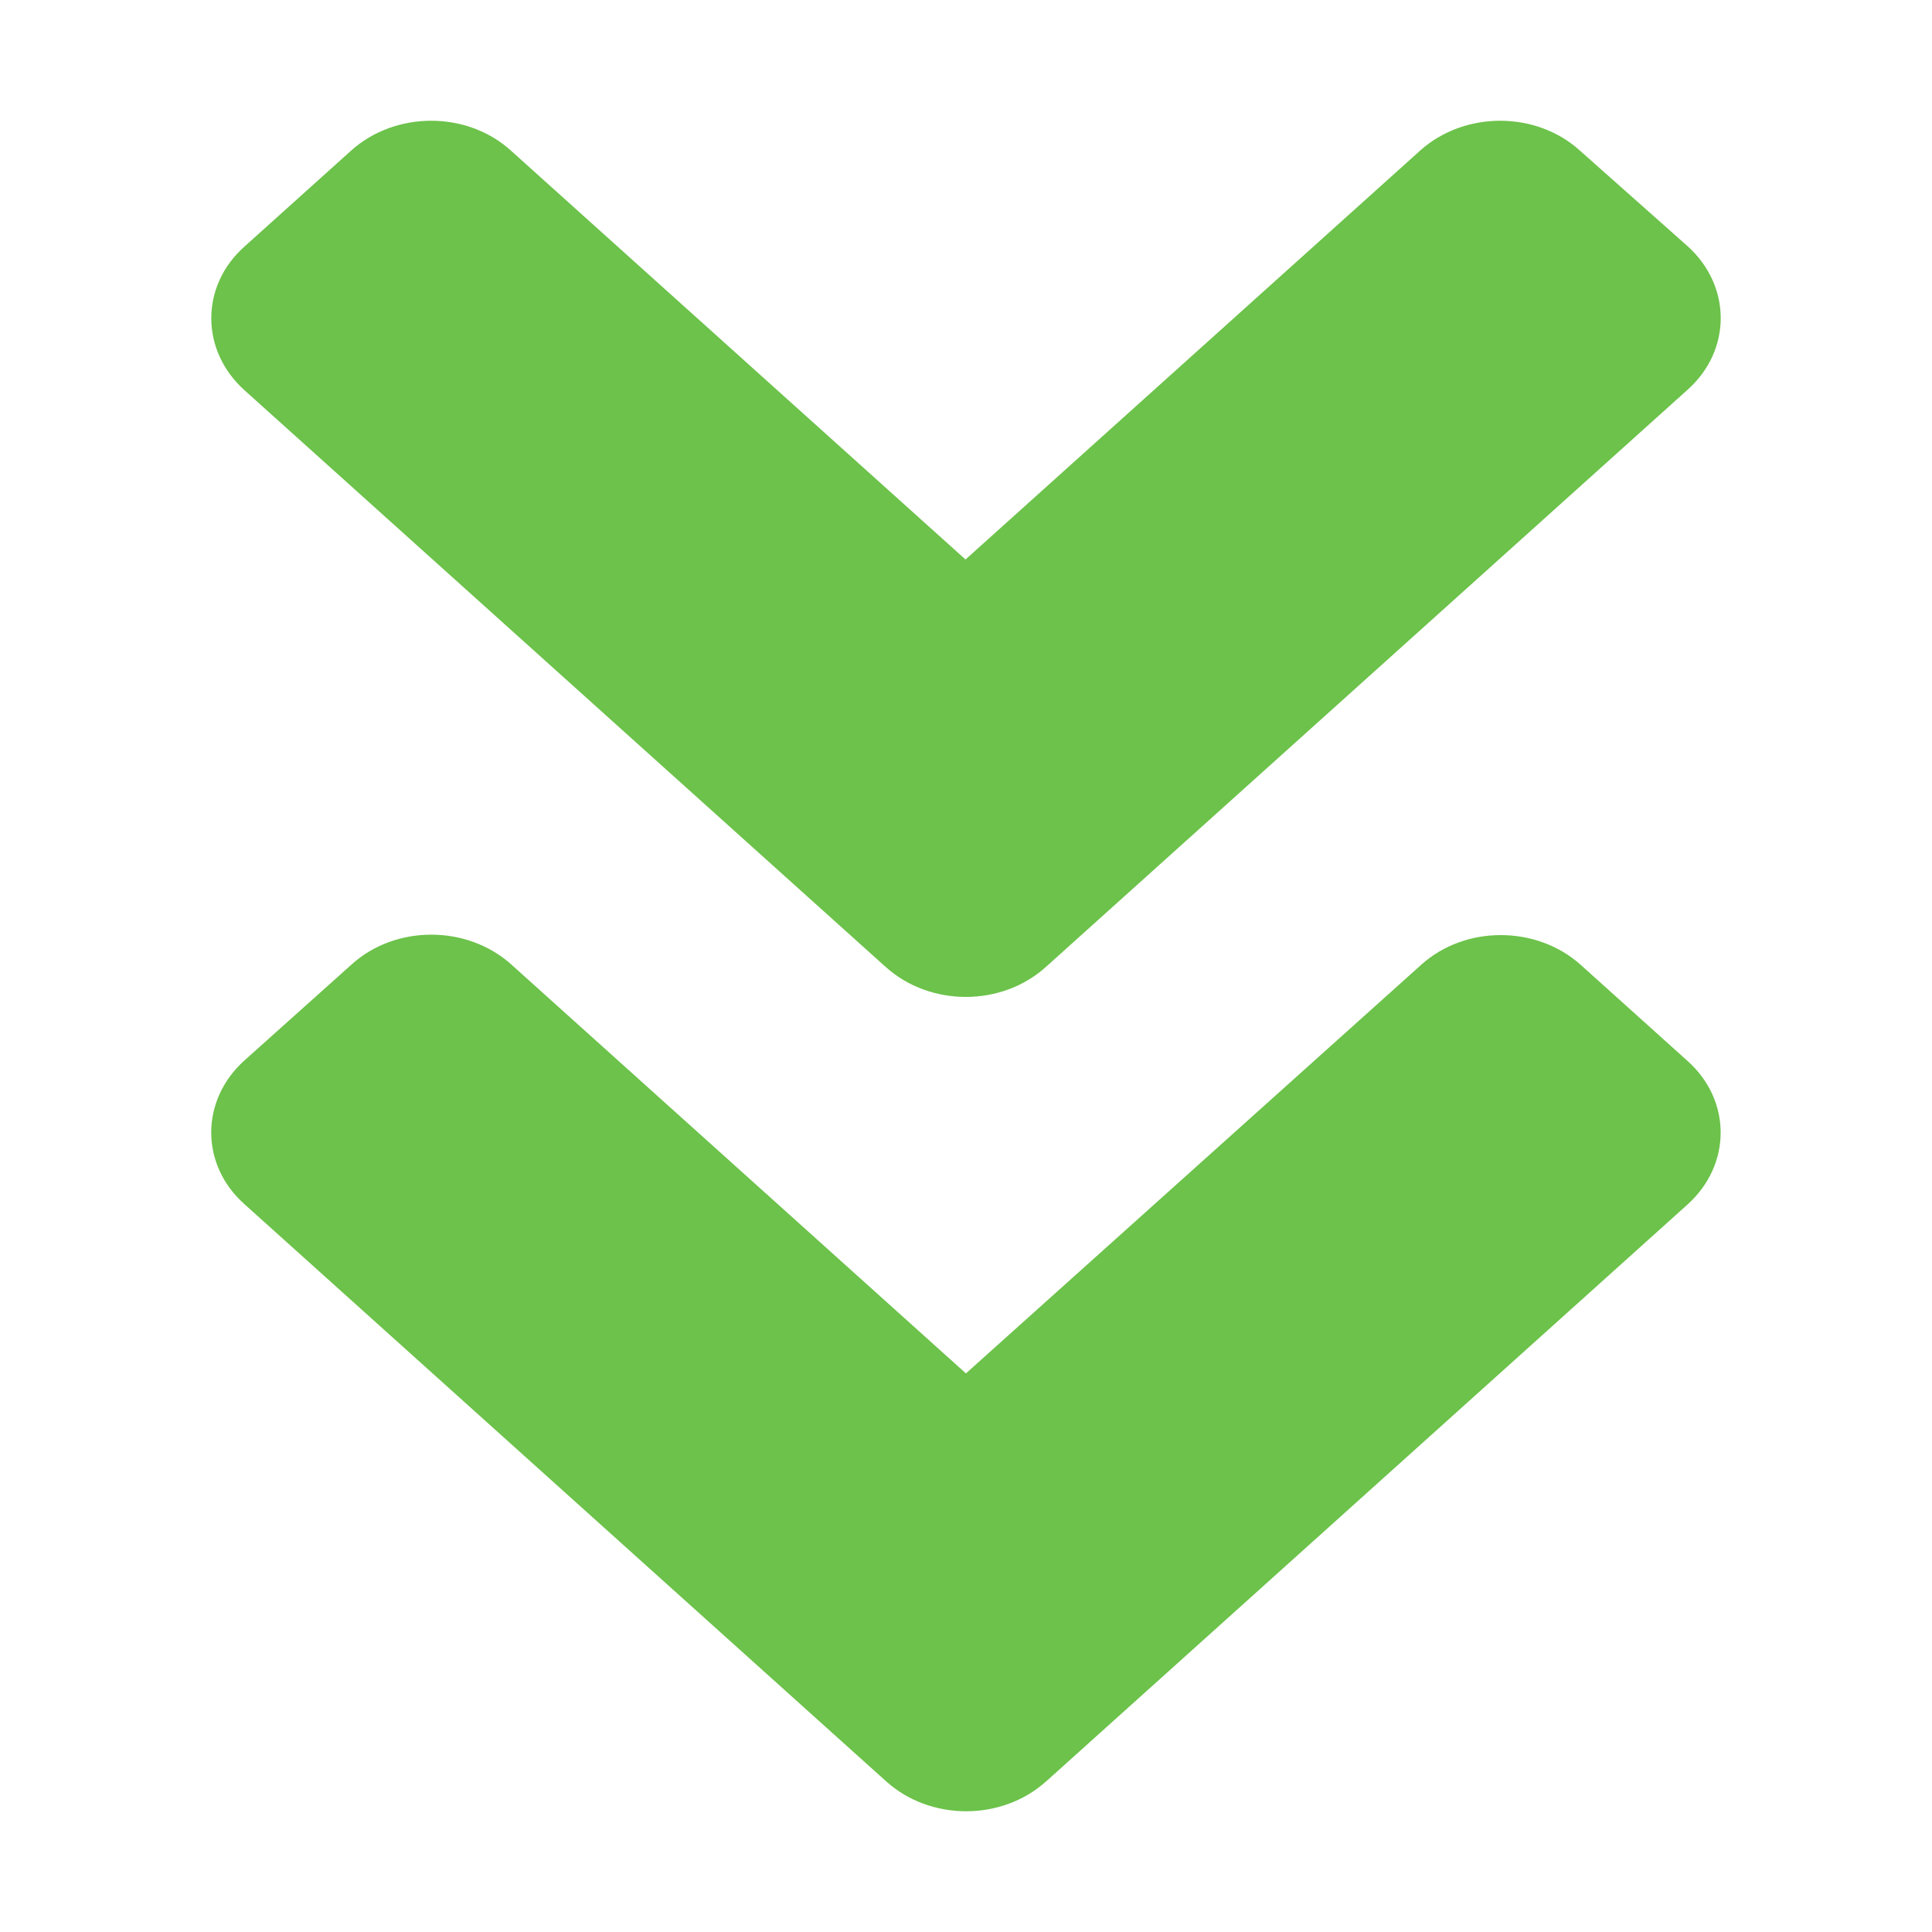
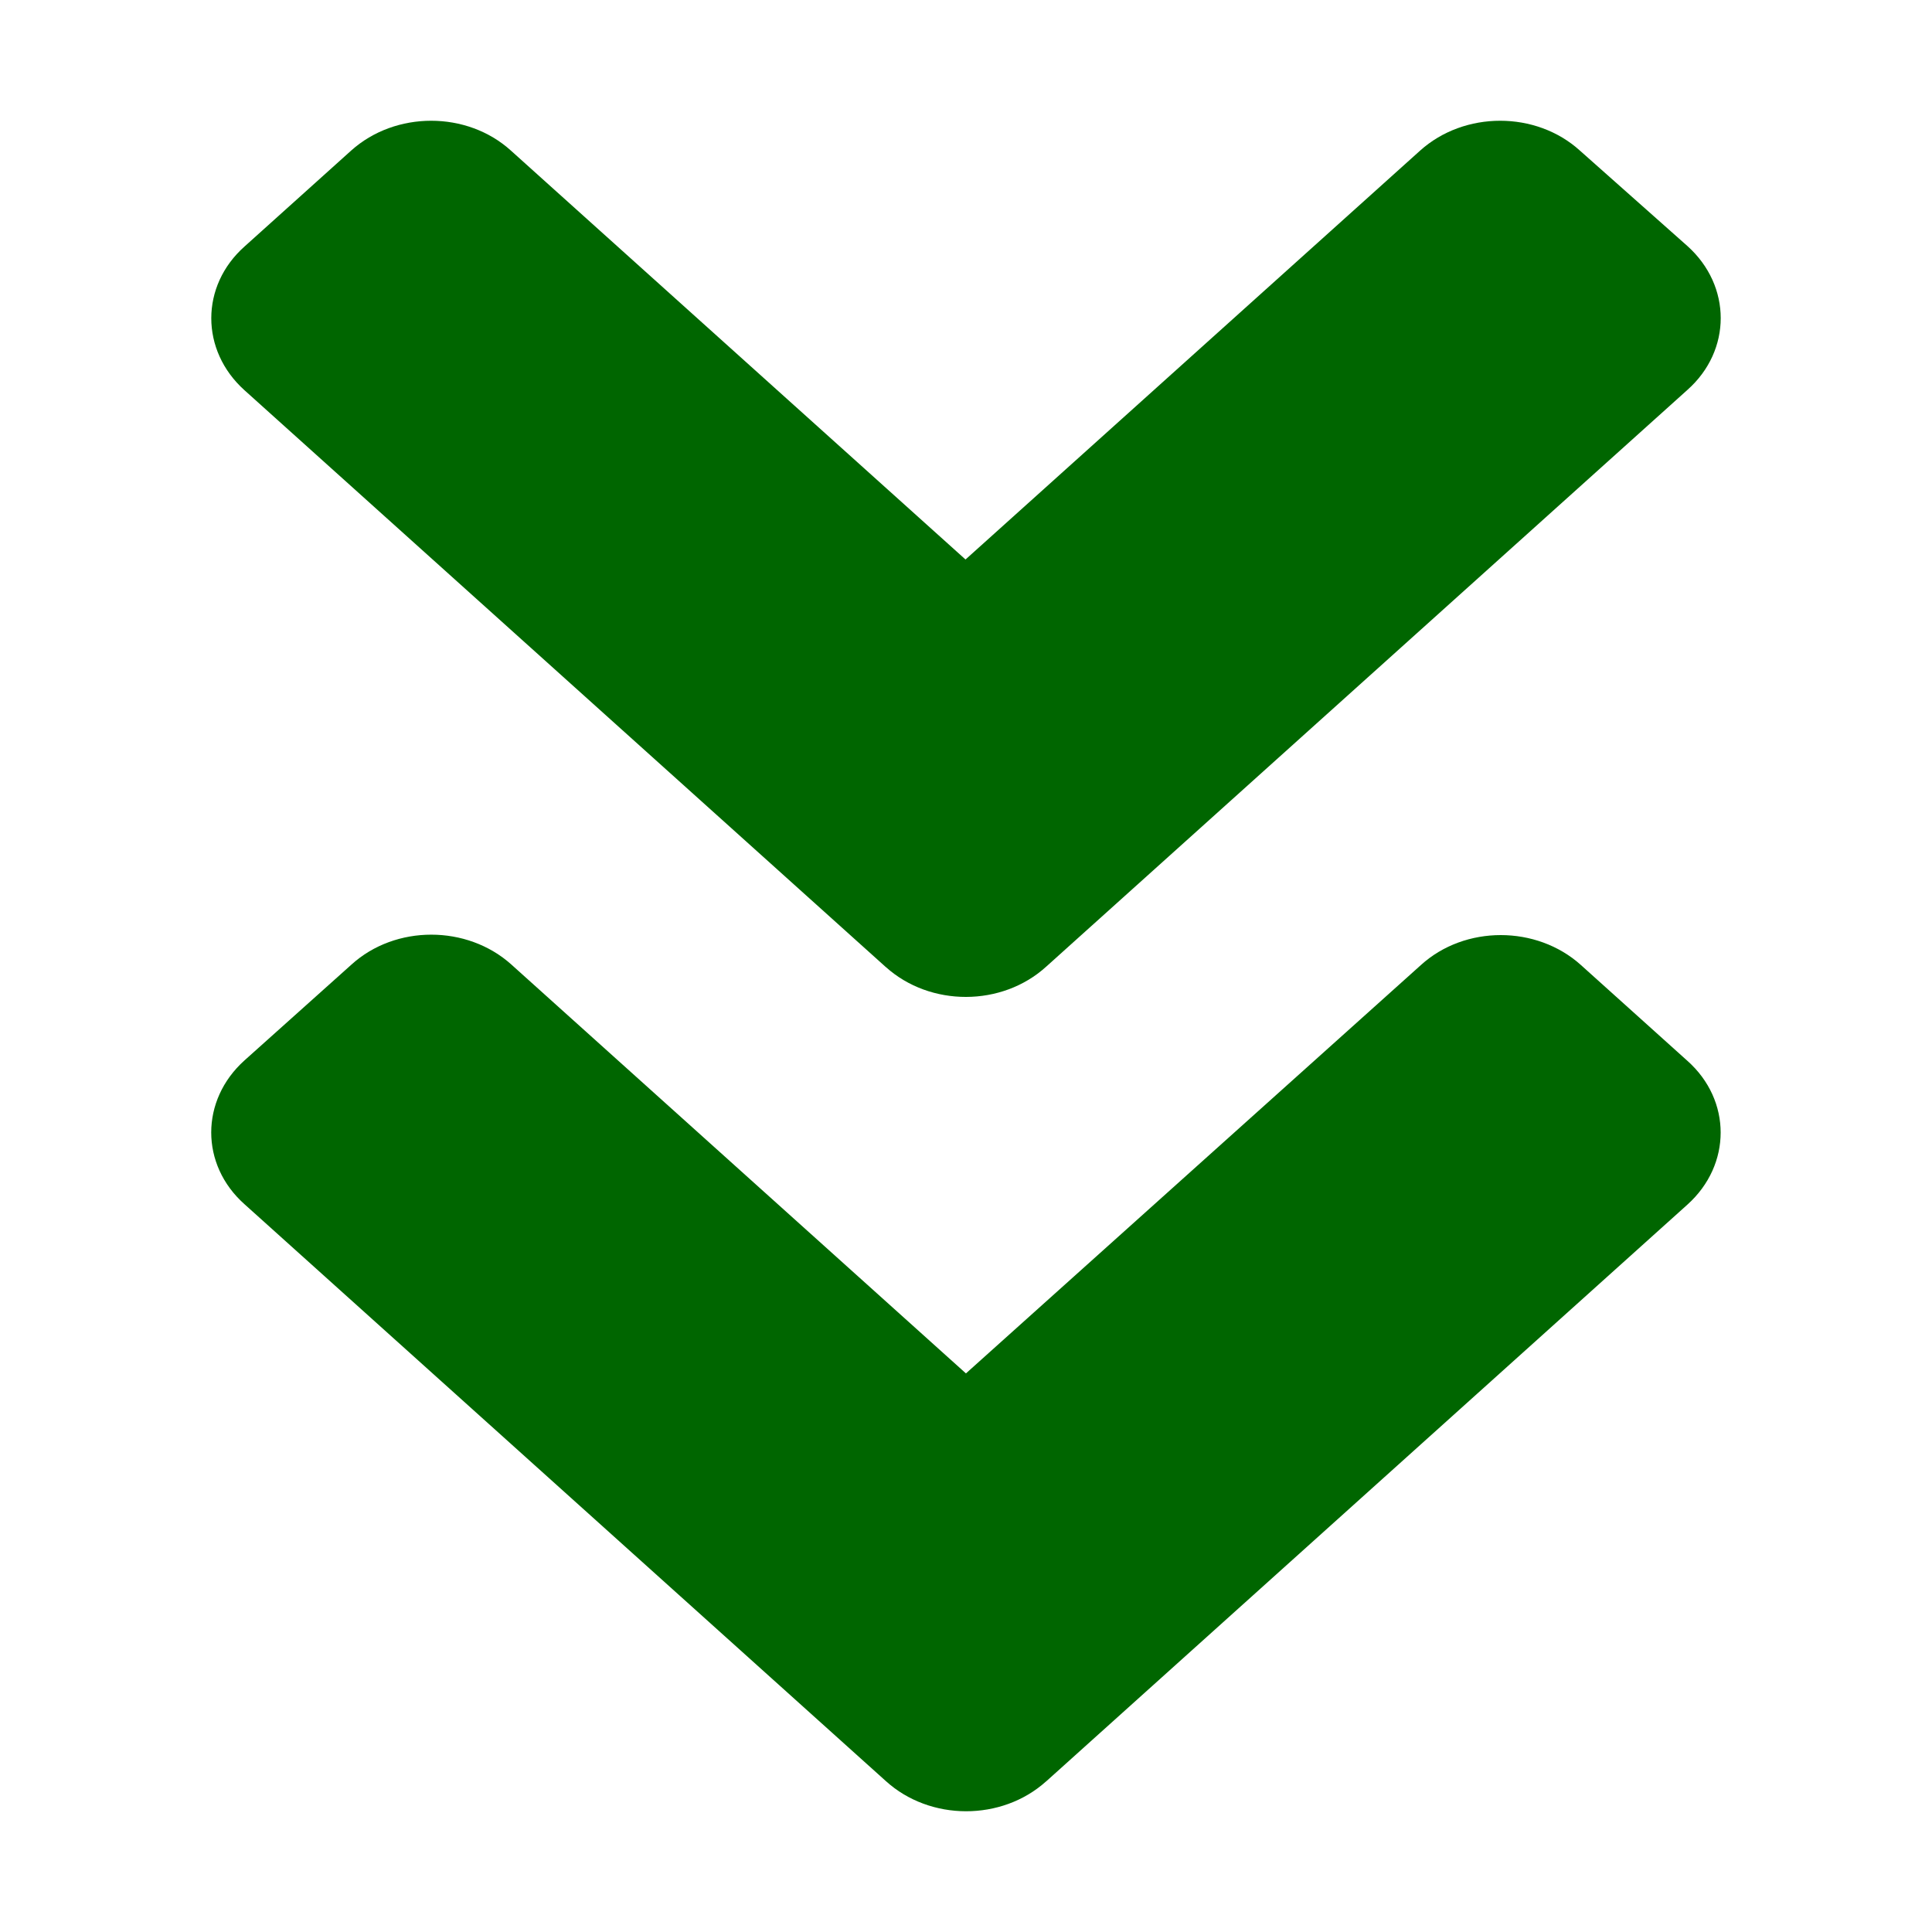
<svg xmlns="http://www.w3.org/2000/svg" height="32" viewBox="0 0 32 32" width="32">
-   <path d="m14.672 16.018-10.622-9.554c-.734-.66-.734-1.728 0-2.381l1.765-1.588c.734-.66 1.921-.66 2.648 0l7.529 6.772 7.529-6.772c.734-.66 1.921-.66 2.648 0l1.781 1.581c.734.66.734 1.728 0 2.381l-10.622 9.554c-.734.667-1.921.667-2.655.007zm2.655 13.488 10.622-9.554c.734-.66.734-1.728 0-2.381l-1.765-1.588c-.734-.66-1.921-.66-2.648 0l-7.537 6.765-7.529-6.772c-.734-.66-1.921-.66-2.648 0l-1.773 1.588c-.734.66-.734 1.728 0 2.381l10.622 9.554c.734.667 1.921.667 2.655.007z" fill="#6cc24a" stroke-width=".074" />
+   <path d="m14.672 16.018-10.622-9.554c-.734-.66-.734-1.728 0-2.381l1.765-1.588c.734-.66 1.921-.66 2.648 0l7.529 6.772 7.529-6.772c.734-.66 1.921-.66 2.648 0l1.781 1.581c.734.66.734 1.728 0 2.381l-10.622 9.554c-.734.667-1.921.667-2.655.007zm2.655 13.488 10.622-9.554c.734-.66.734-1.728 0-2.381l-1.765-1.588c-.734-.66-1.921-.66-2.648 0l-7.537 6.765-7.529-6.772c-.734-.66-1.921-.66-2.648 0l-1.773 1.588c-.734.66-.734 1.728 0 2.381l10.622 9.554c.734.667 1.921.667 2.655.007z" fill="#006600" stroke-width=".074" />
</svg>
